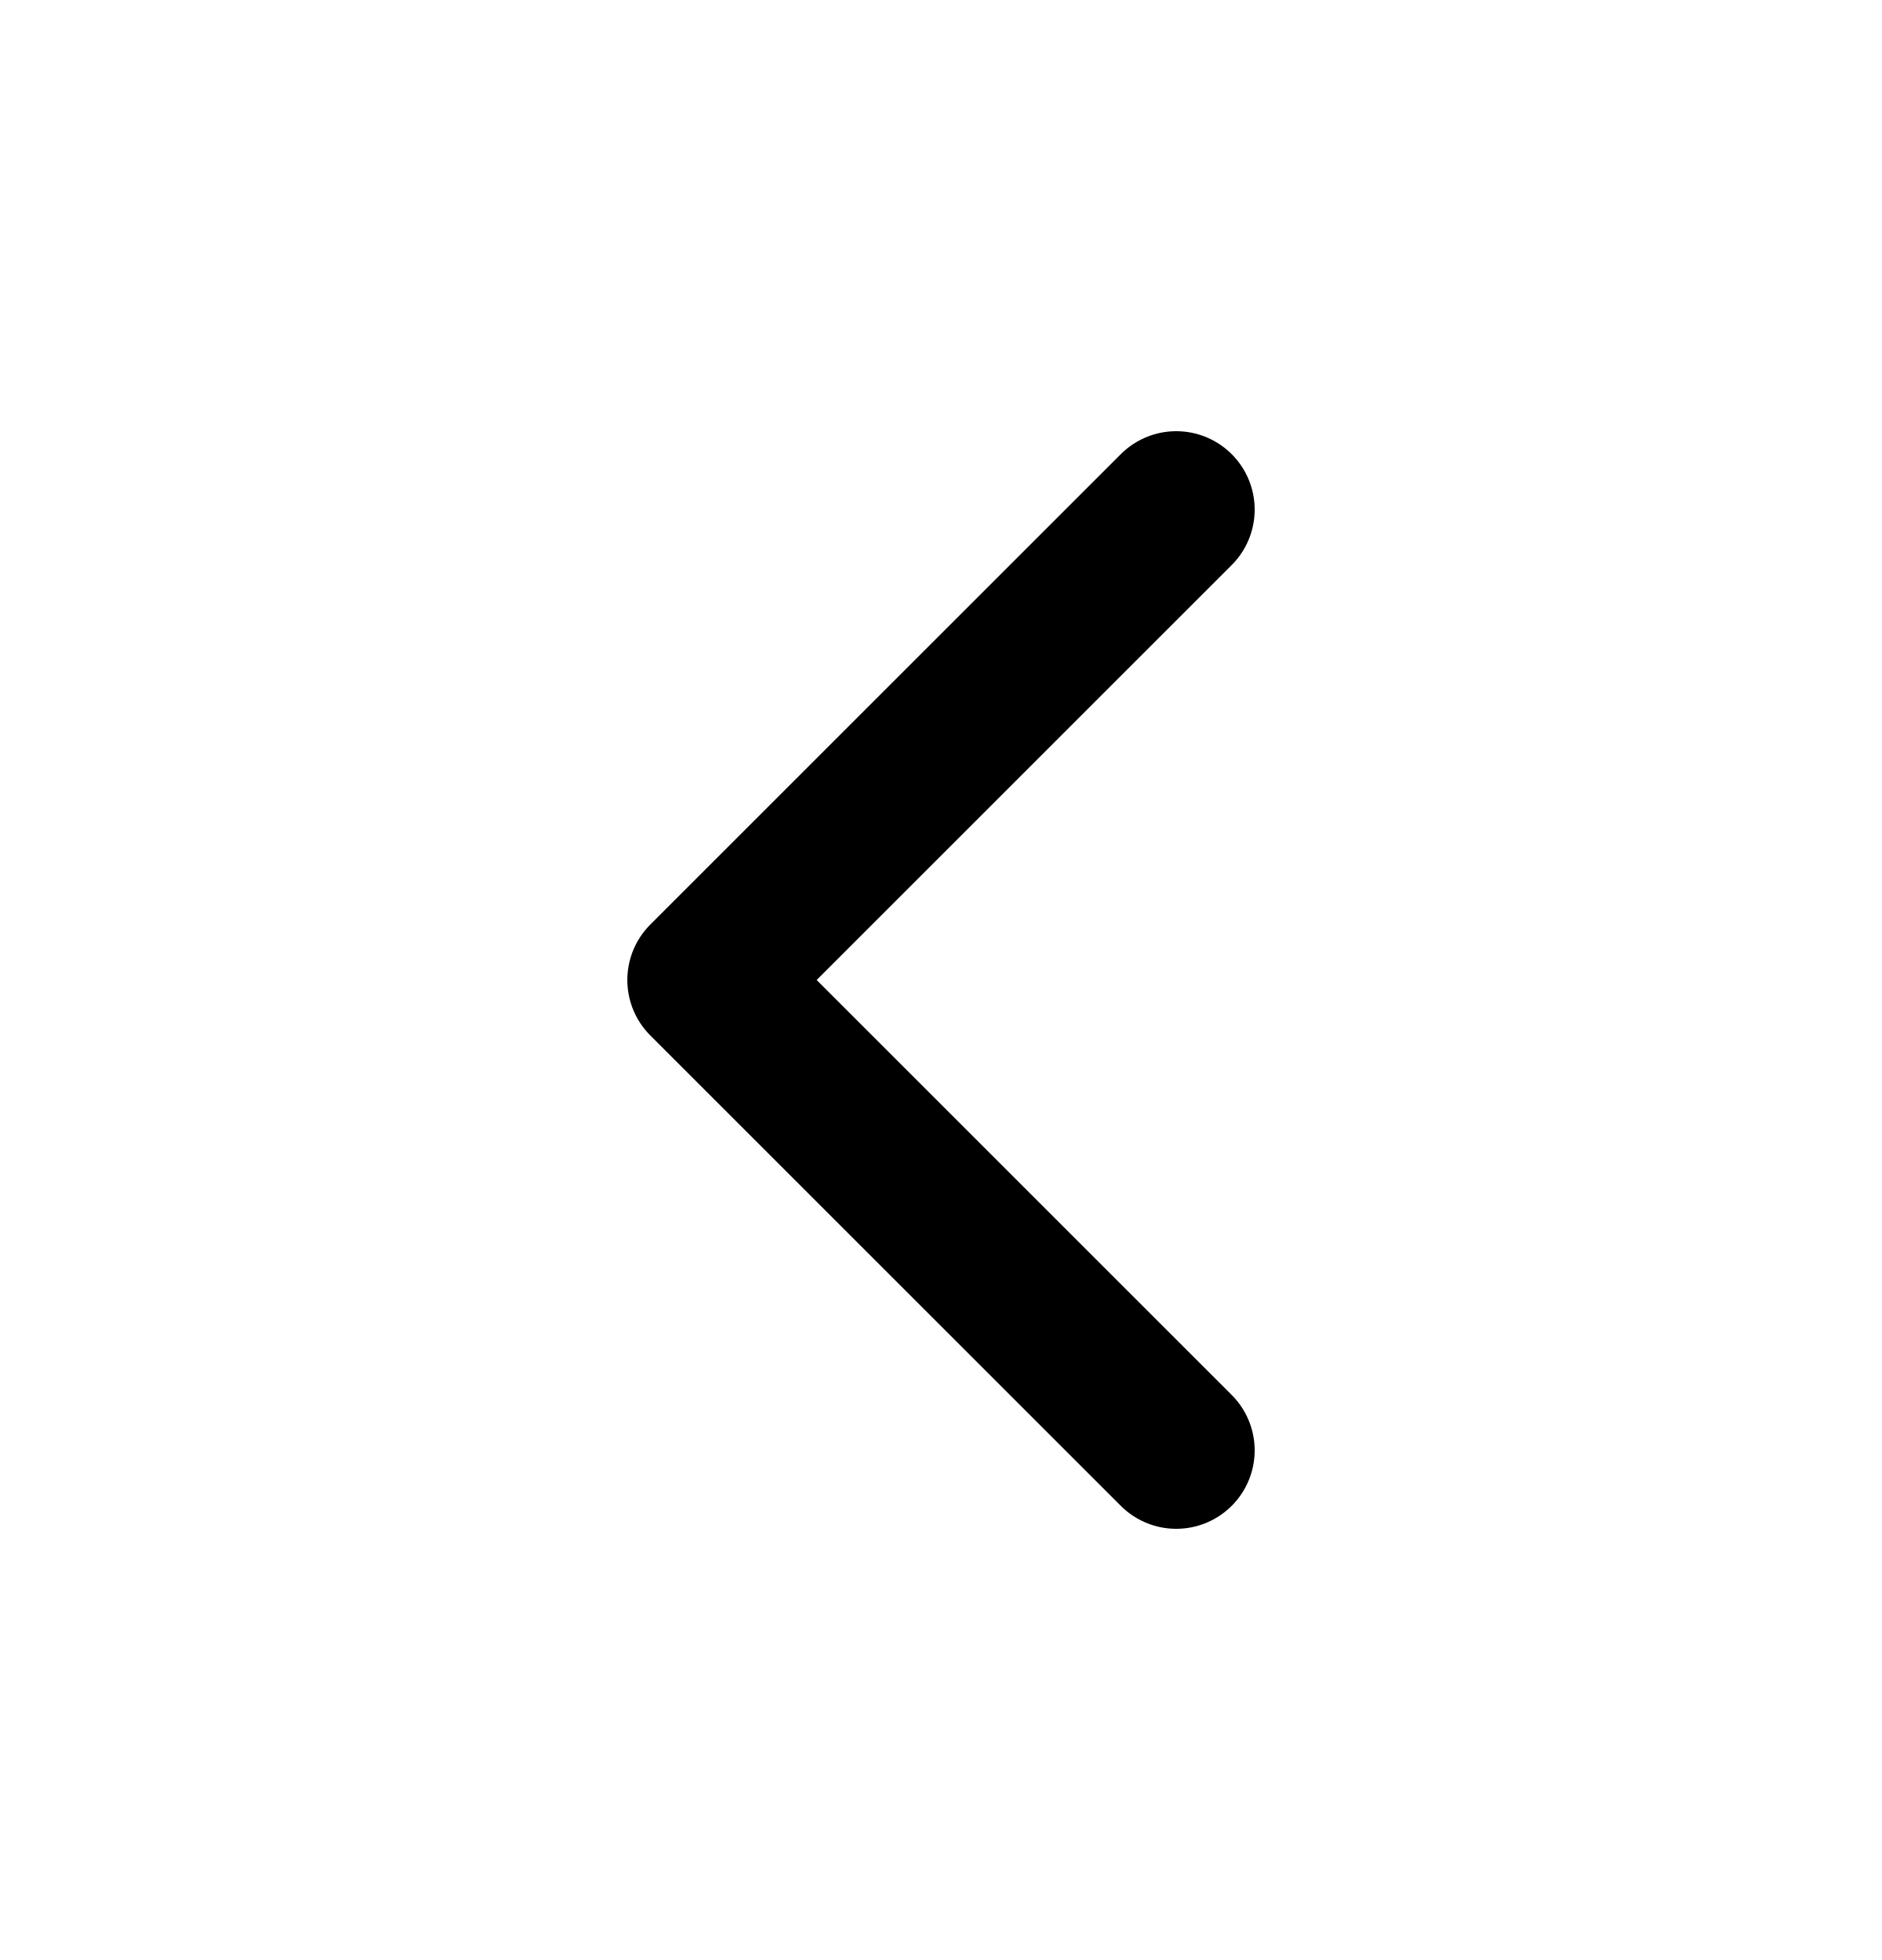
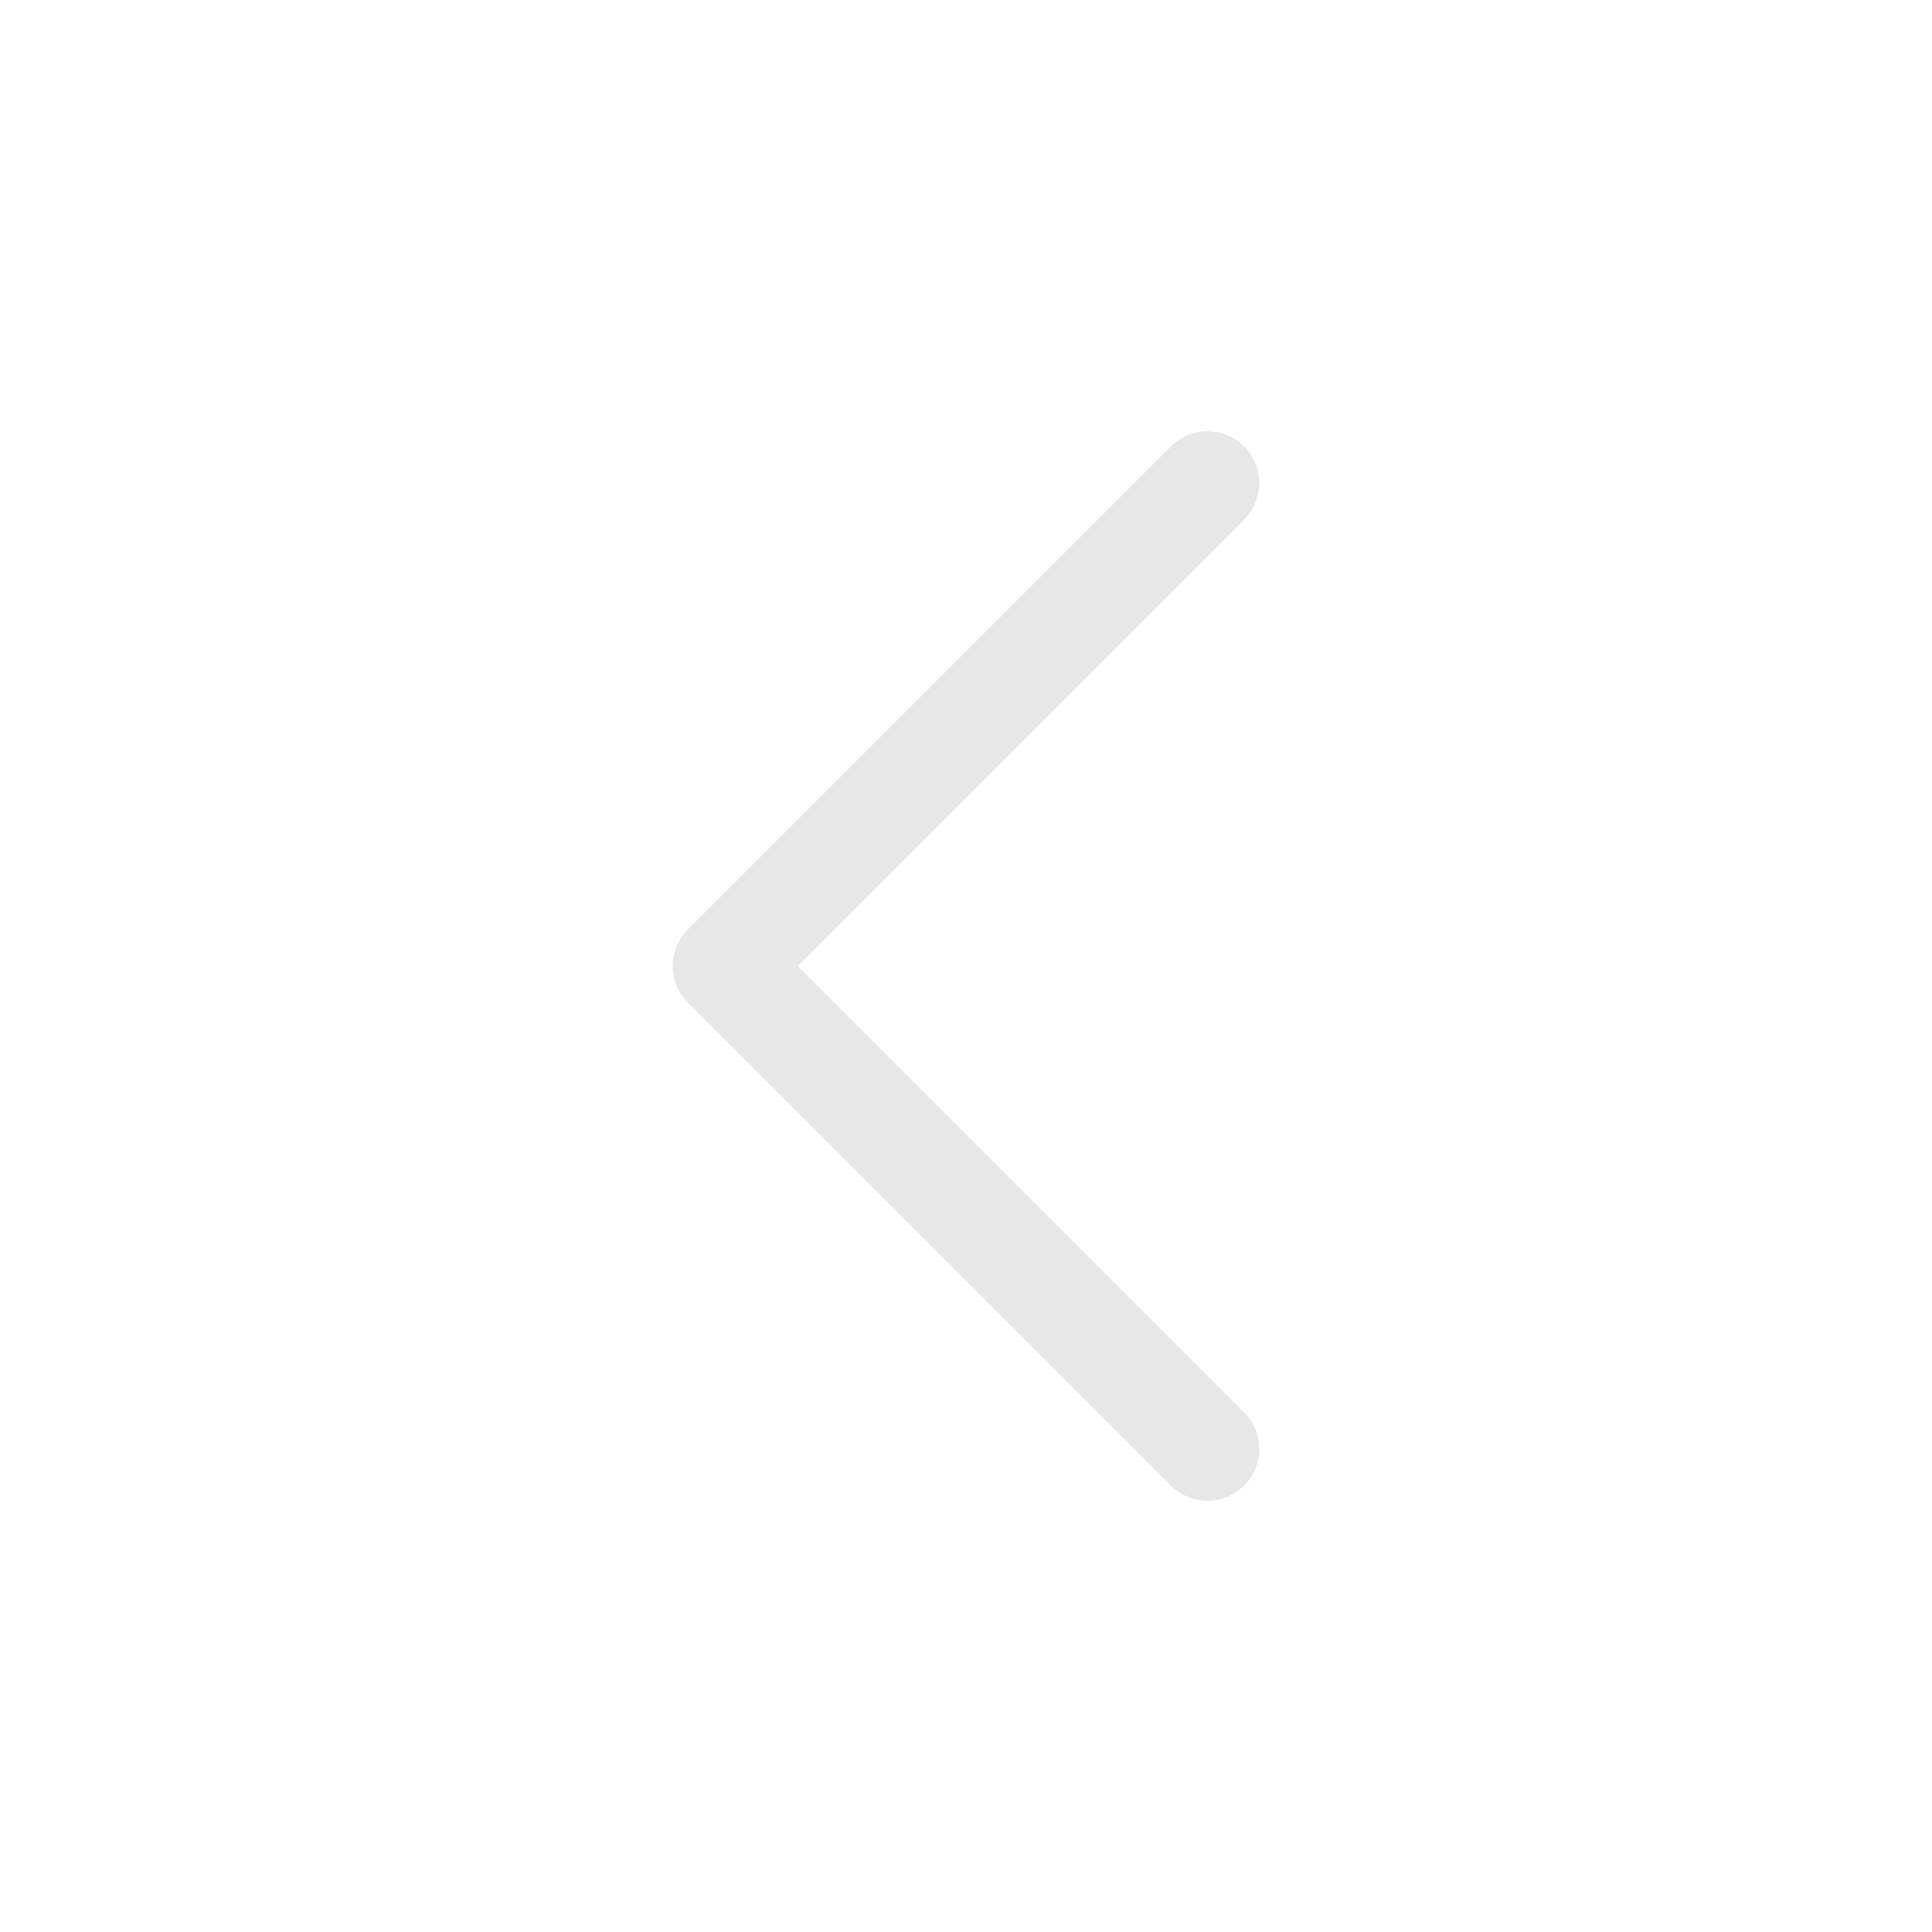
- <svg xmlns="http://www.w3.org/2000/svg" width="24" height="25" viewBox="0 0 24 25" fill="none">
-   <path d="M15 18.5L9 12.5L15 6.5" stroke="currentColor" stroke-width="2" stroke-linecap="round" stroke-linejoin="round" />
+ <svg xmlns="http://www.w3.org/2000/svg" width="28" height="28" viewBox="0 0 28 28" fill="none">
+   <path d="M17.5 21L10.5 14L17.5 7" stroke="#E7E7E7" stroke-width="1.5" stroke-linecap="round" stroke-linejoin="round" />
</svg>
